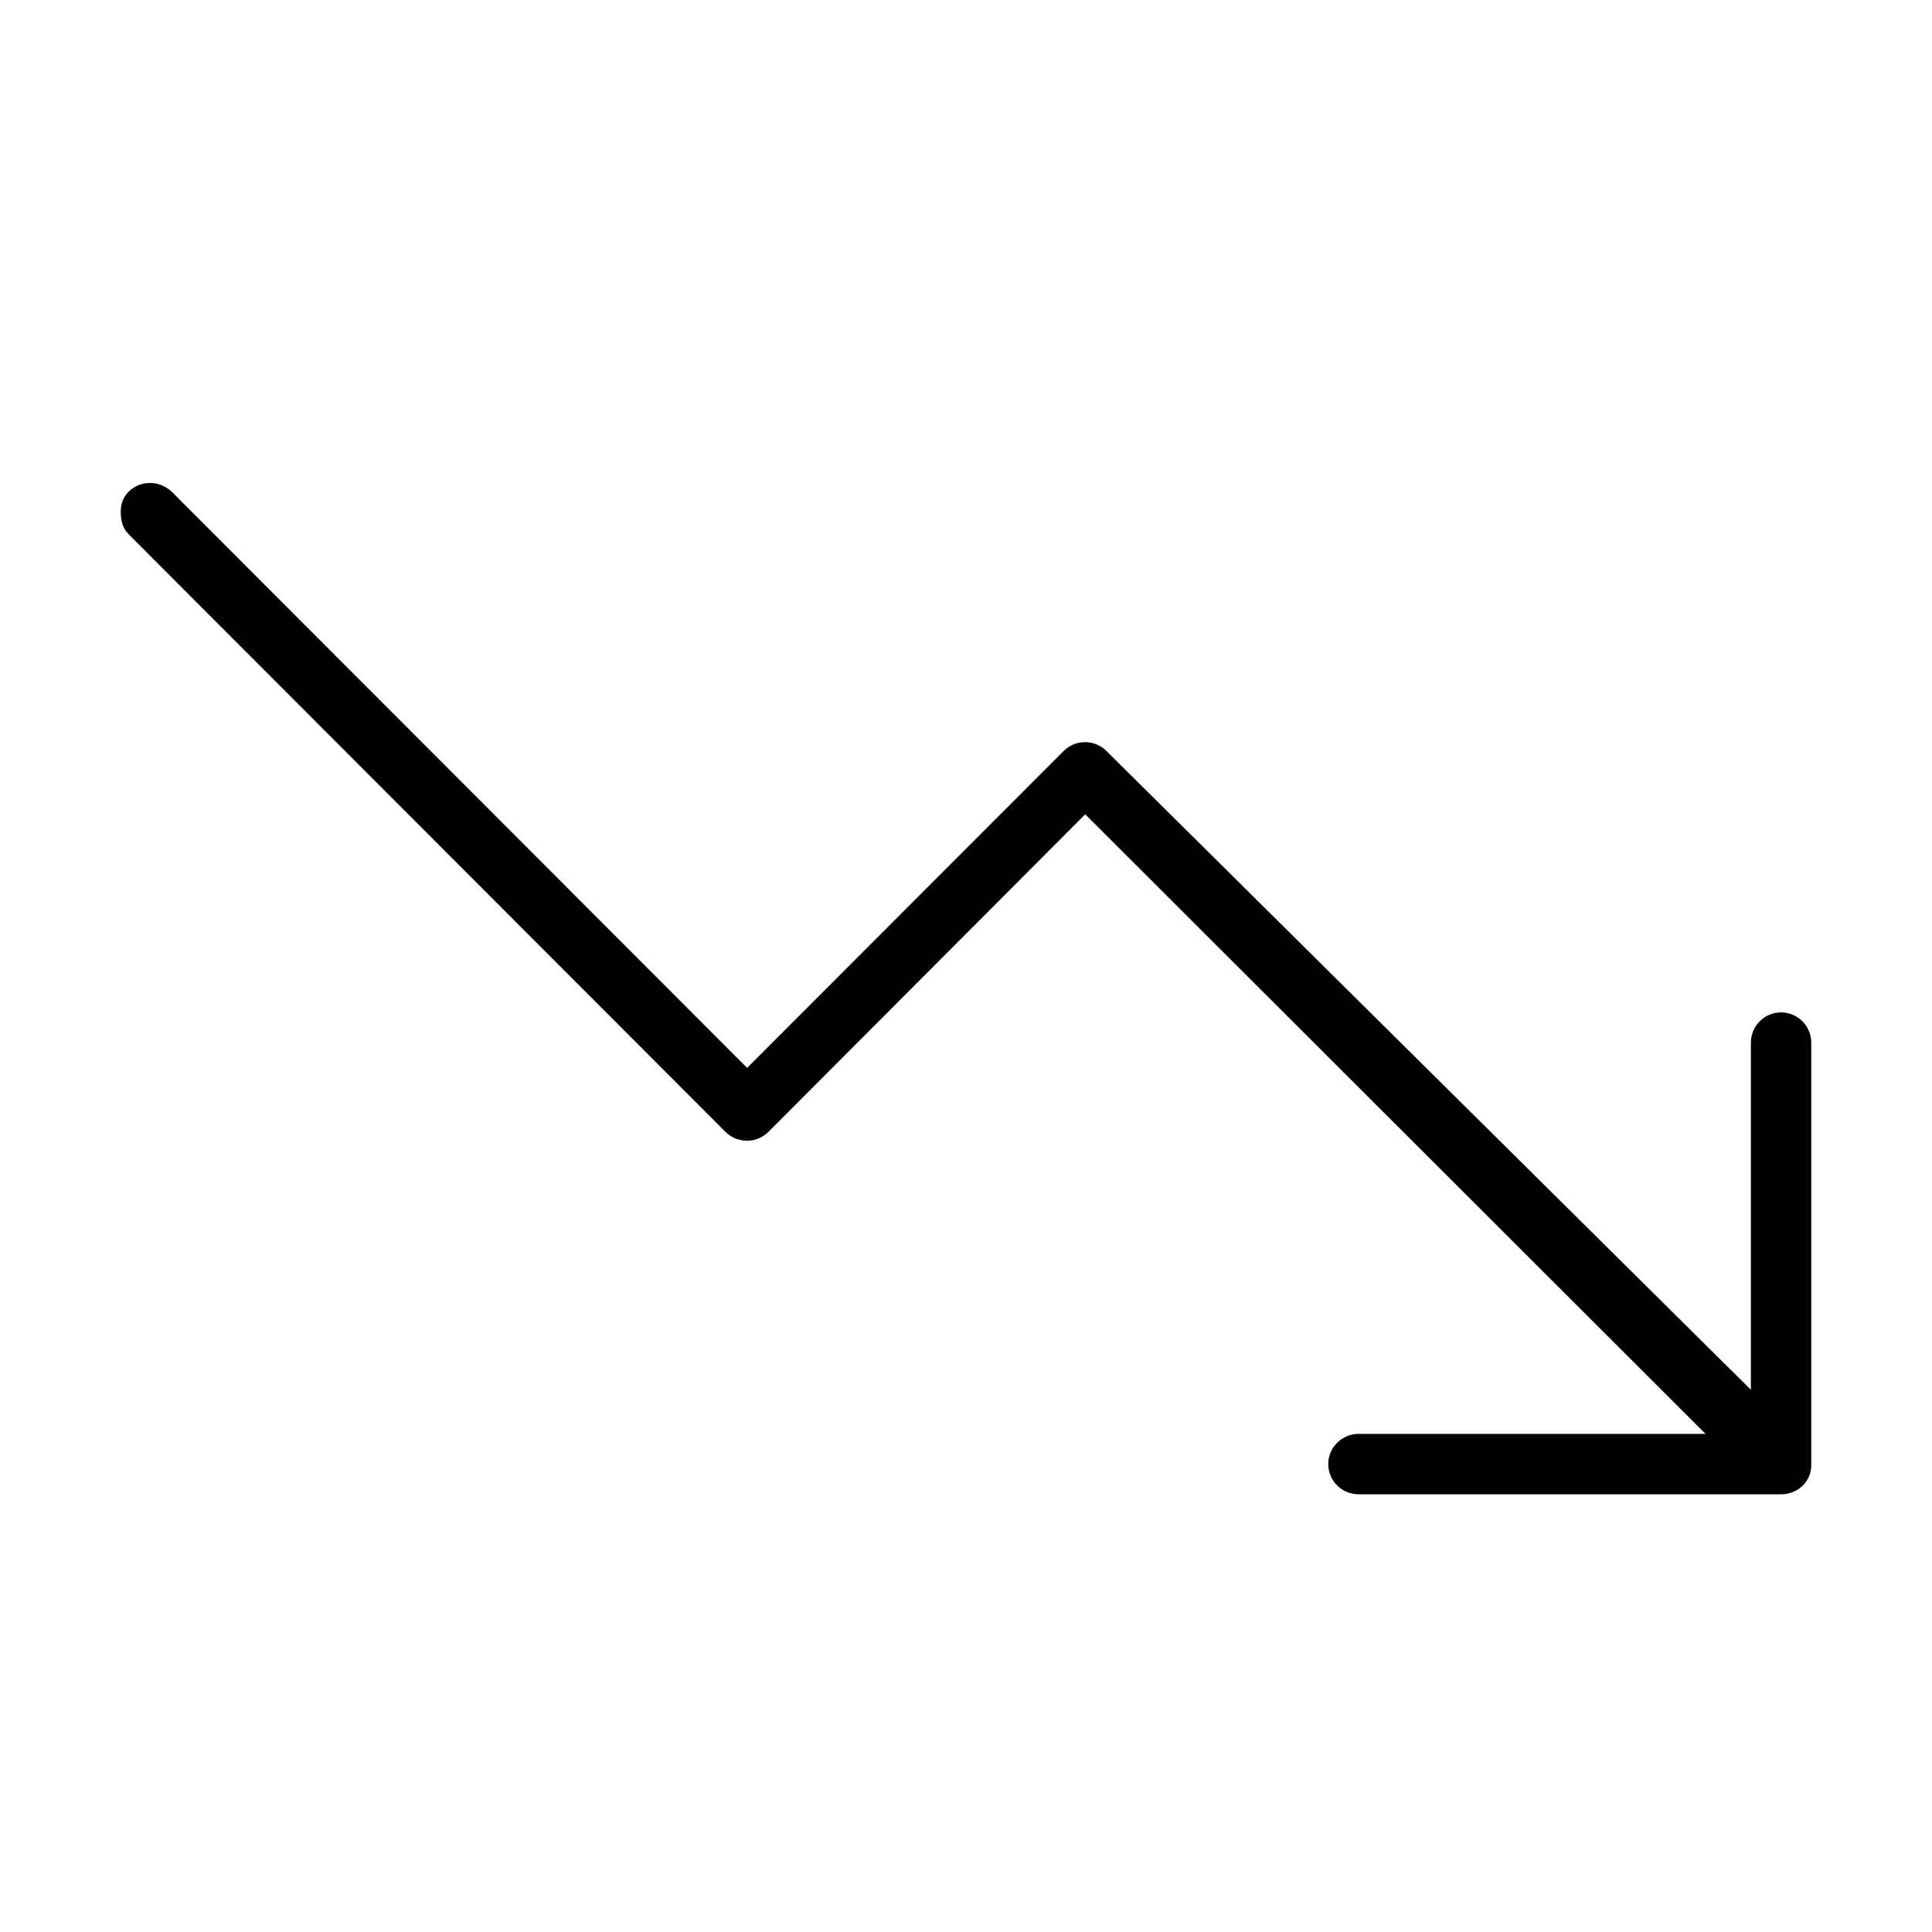
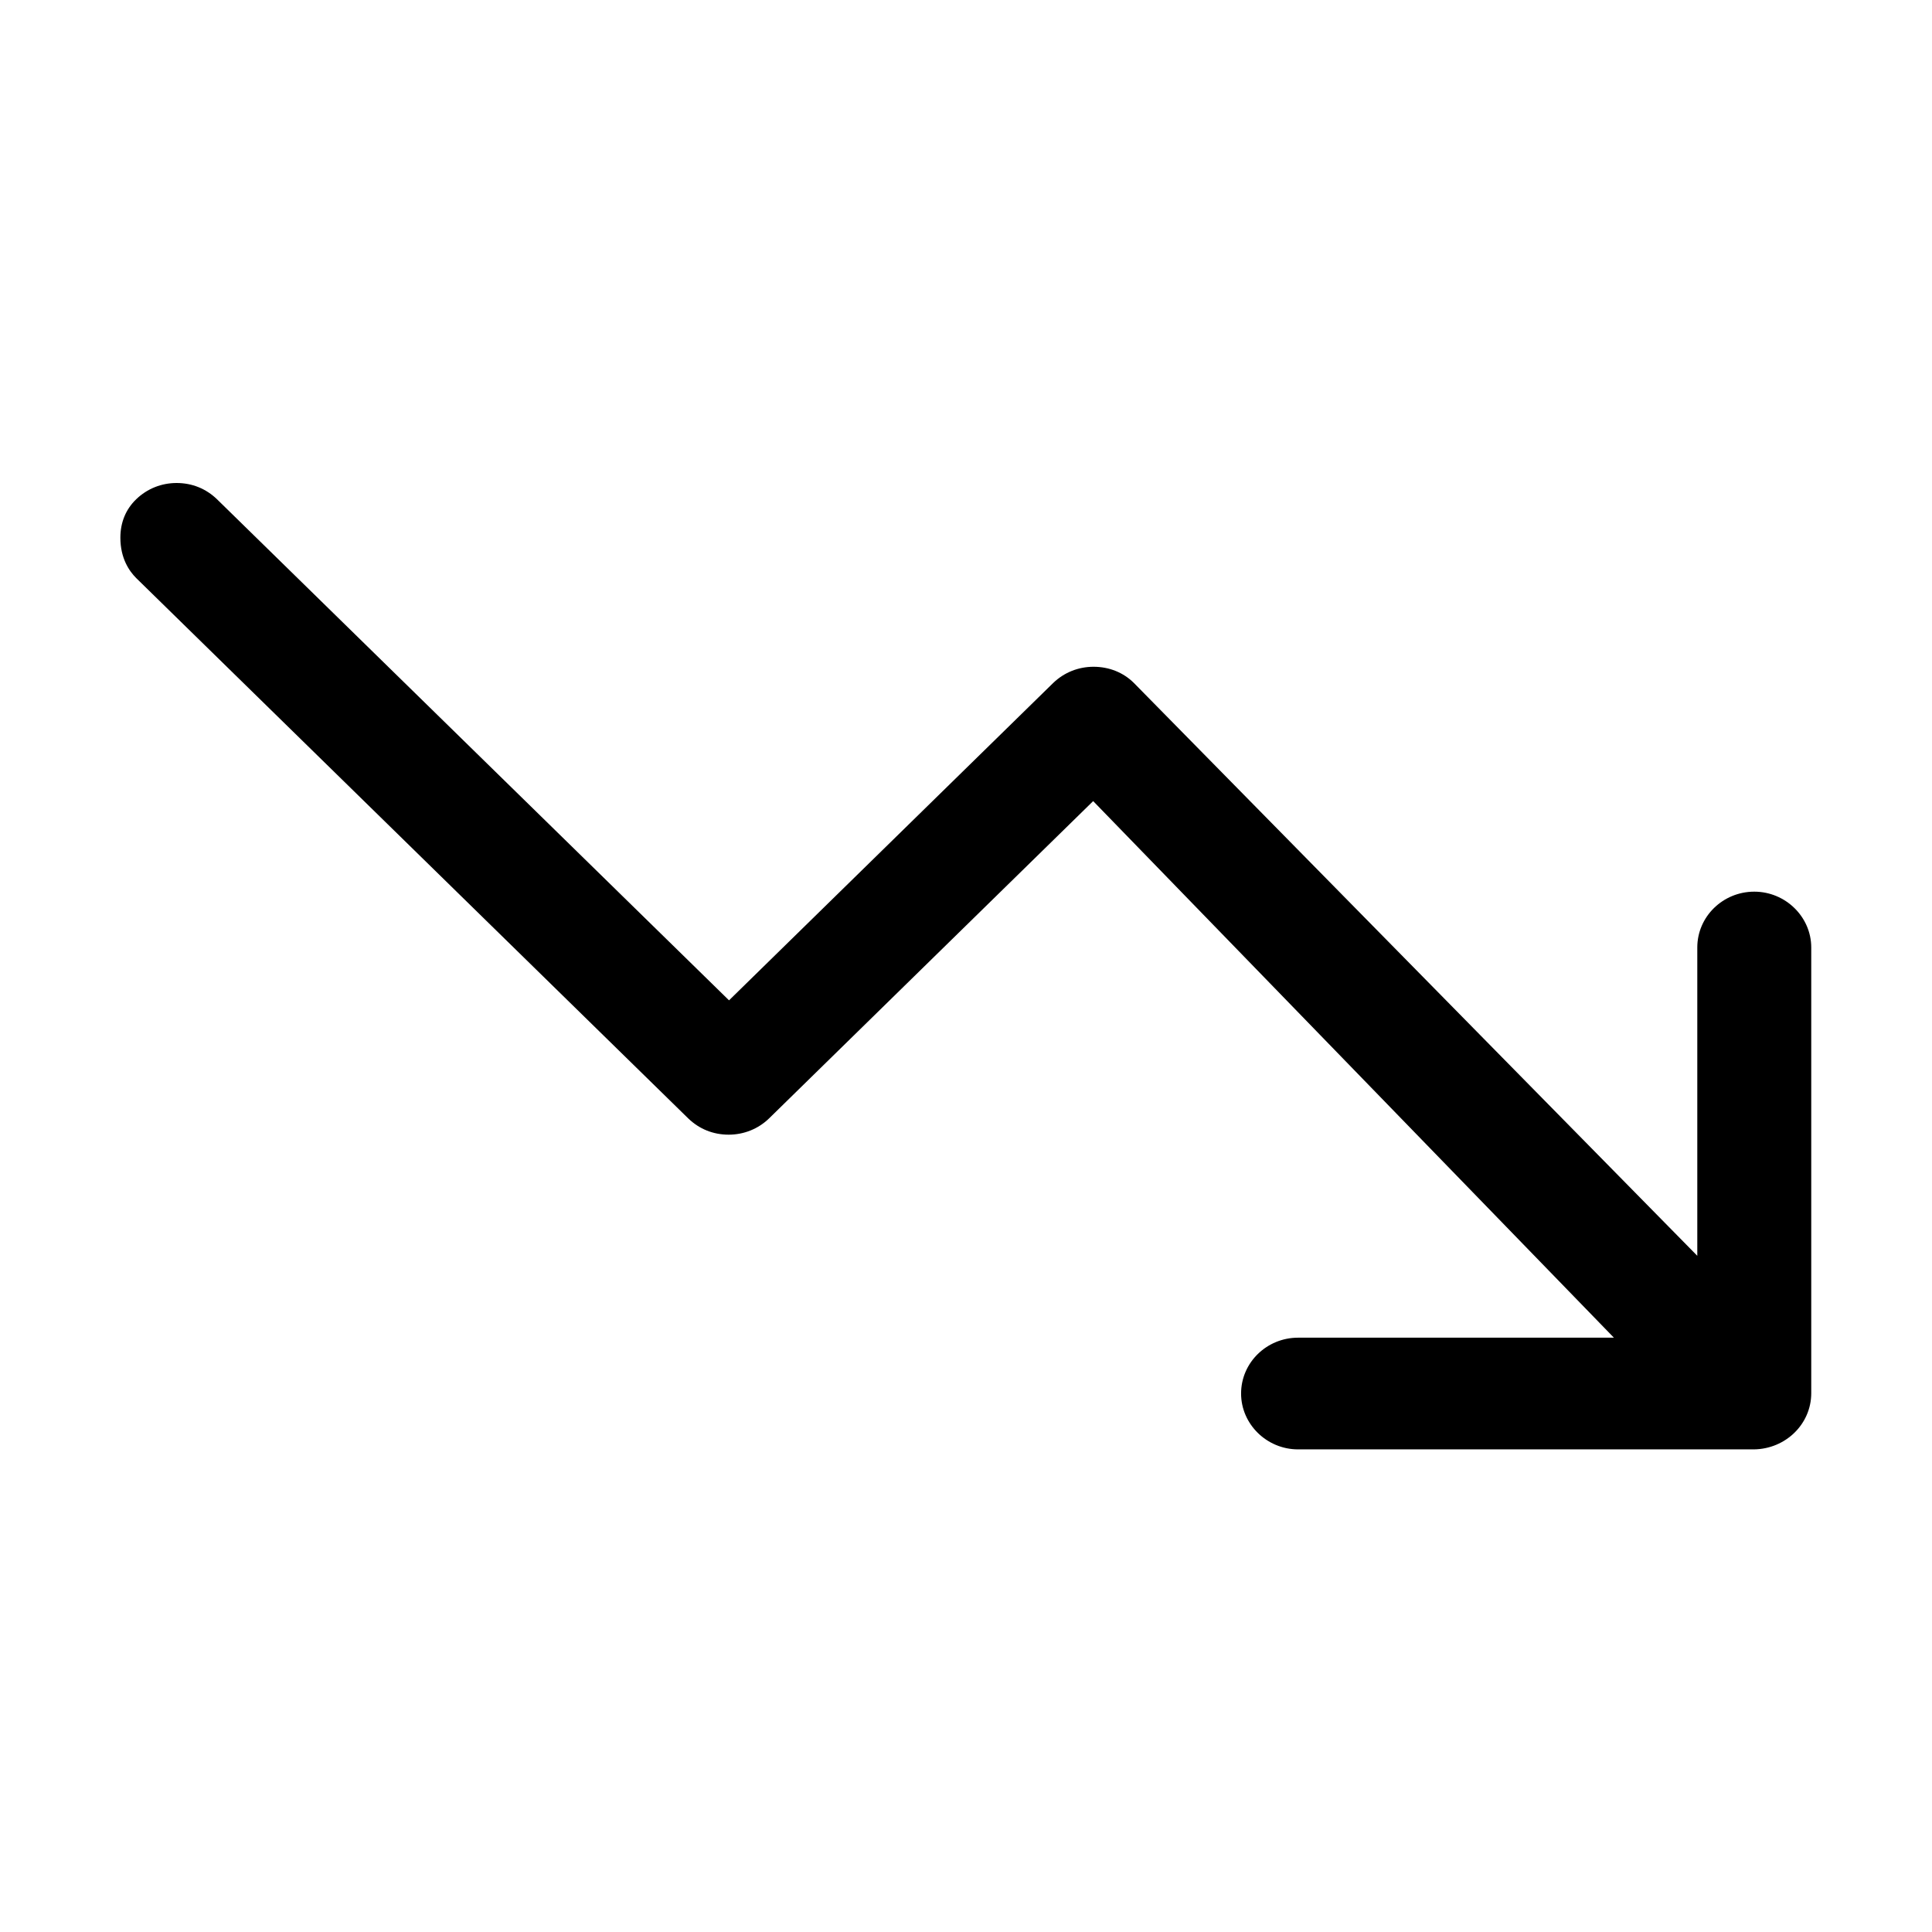
- <svg xmlns="http://www.w3.org/2000/svg" version="1.1" id="Layer_1" x="0px" y="0px" viewBox="0 0 512 512" enable-background="new 0 0 512 512" xml:space="preserve">
-   <path d="M472,396H360c-4.4,0-8-3.6-8-8s3.6-8,8-8h92L287.6,215.8l-83.9,84.1c-1.5,1.5-3.5,2.4-5.7,2.4c-2.1,0-4.2-0.8-5.7-2.3  L34.1,141.6c-1.6-1.6-2.1-3.7-2.1-5.9c0-2.1,0.6-3.9,2.1-5.4c1.6-1.6,3.6-2.3,5.7-2.3c2,0,4.1,0.8,5.7,2.3L198,283l83.9-84  c3.1-3.1,8.2-3.1,11.3,0L464,368.3v-92c0-4.4,3.6-8,8-8s8,3.6,8,8v112C480,392.7,476.4,396,472,396z" />
+ <svg xmlns="http://www.w3.org/2000/svg" version="1.1" id="Layer_1" x="0px" y="0px" viewBox="0 0 512 512" style="enable-background:new 0 0 512 512;" xml:space="preserve">
+   <path d="M480,369.2V251.1c0-8.1-6.8-14.8-15.1-14.8c-8.3,0-15.1,6.6-15.1,14.8v81.7L300.5,181c-2.8-2.8-6.6-4.3-10.7-4.3  c-4,0-7.8,1.5-10.7,4.3l-85.9,84.1L57.5,132.3c-2.9-2.8-6.6-4.3-10.7-4.3c-4,0-7.8,1.5-10.7,4.3c-2.8,2.7-4.2,6.2-4.2,10.2  c0,5.4,2.3,8.8,4.2,10.7l146.3,143.2c2.9,2.8,6.6,4.3,10.7,4.3c4,0,7.8-1.5,10.7-4.3l85.9-84.1l138,142.2h-83.7  c-8.3,0-15.1,6.6-15.1,14.8c0,8.1,6.8,14.8,15.1,14.8h120.8C473.2,384,480,377.4,480,369.2z" />
</svg>
